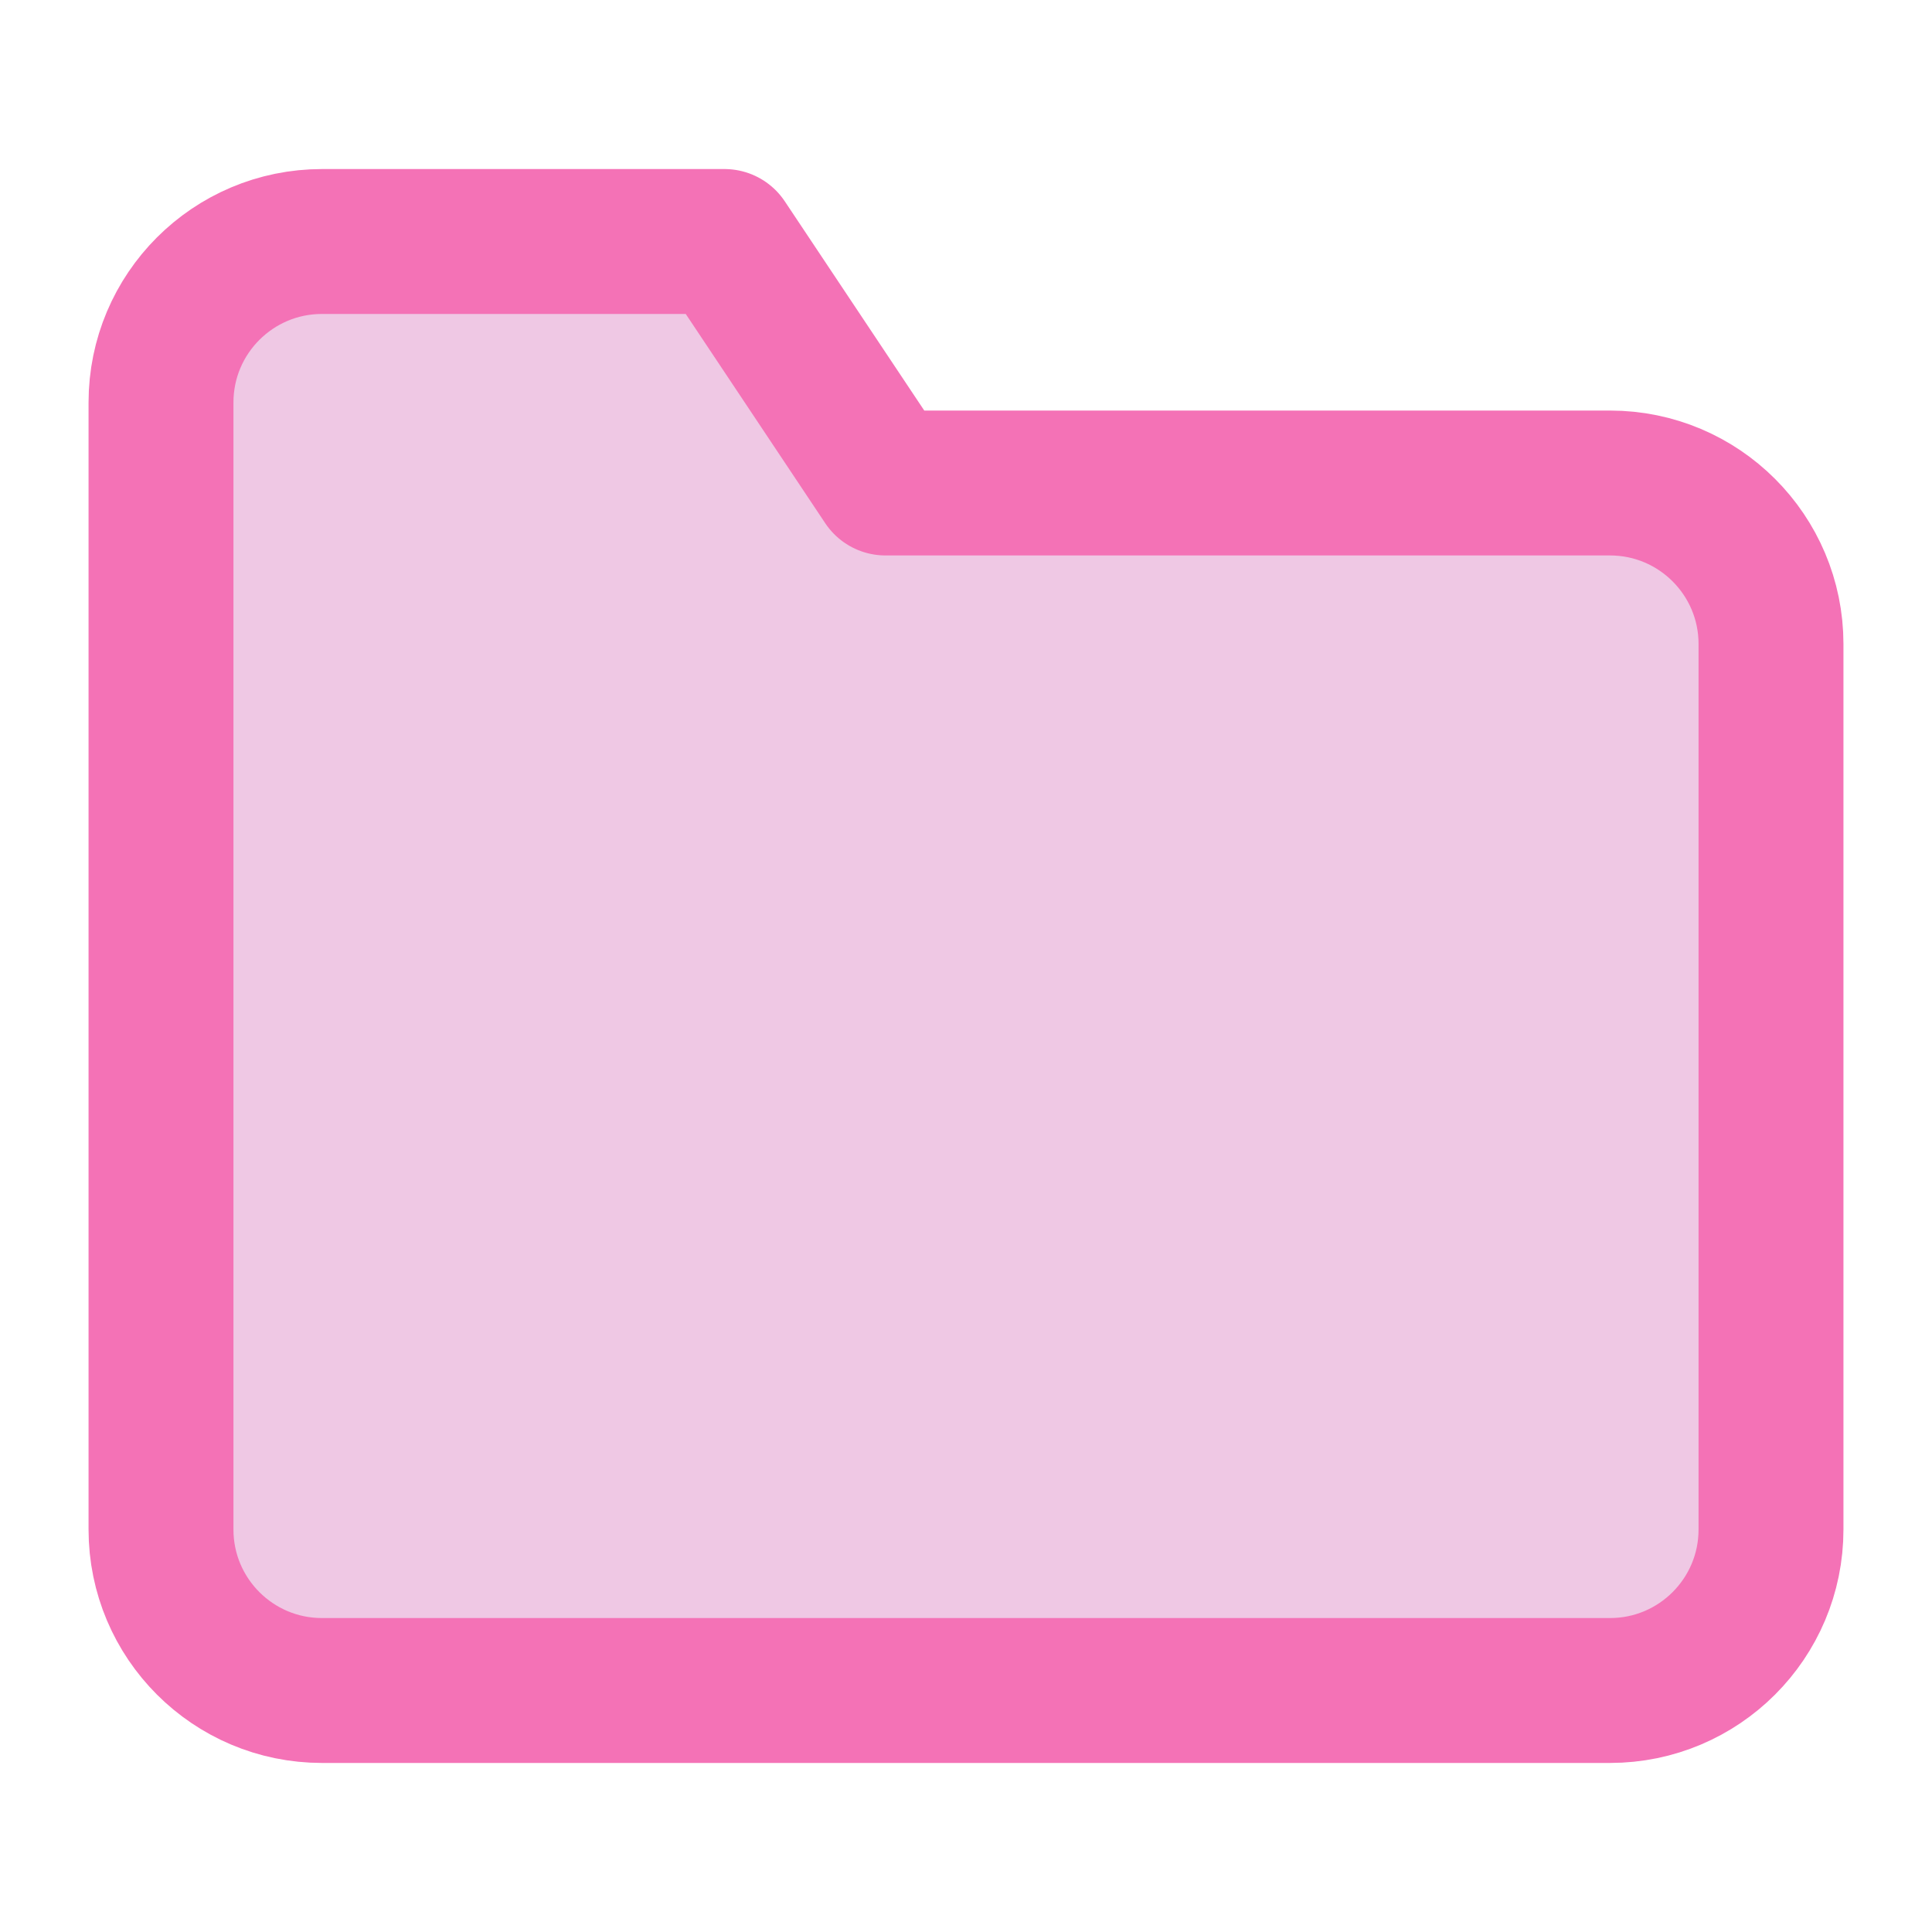
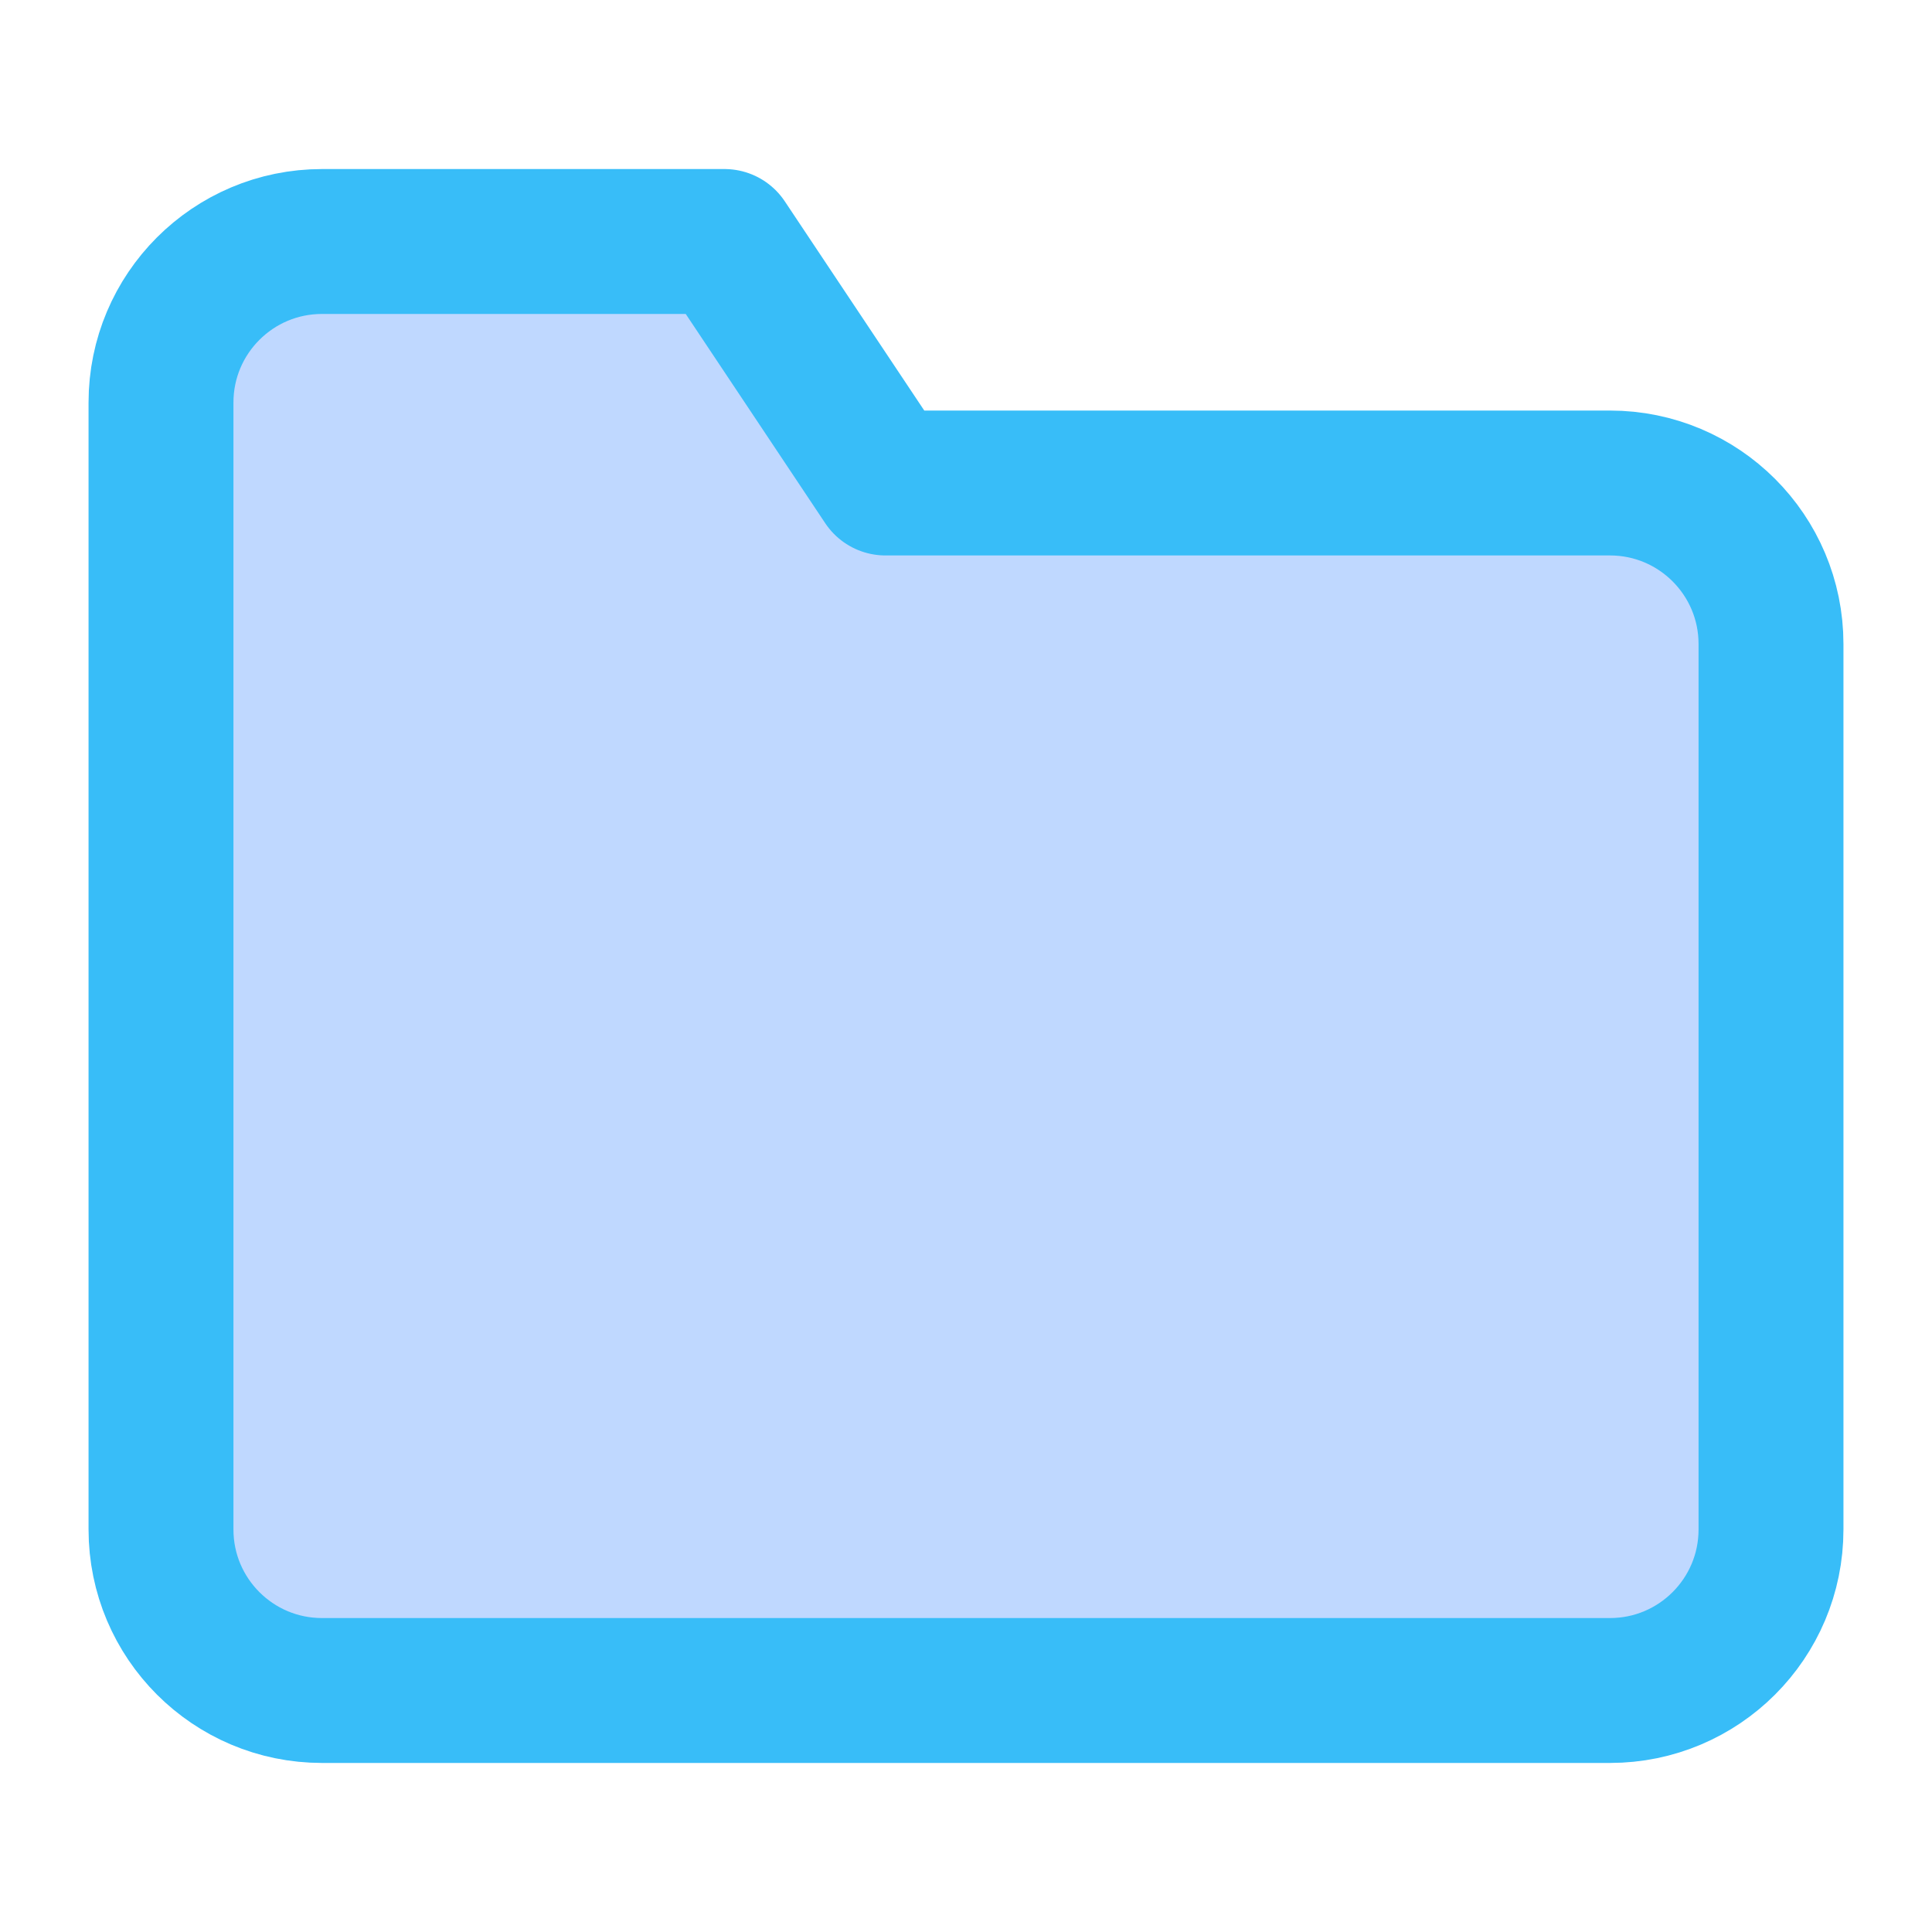
- <svg xmlns="http://www.w3.org/2000/svg" viewBox="0 0 24 24" width="16" height="16" fill="#c02694" fill-opacity="0.25" stroke="#f472b6" stroke-width="1.8" stroke-linecap="round" stroke-linejoin="round">
+ <svg xmlns="http://www.w3.org/2000/svg" viewBox="0 0 24 24" width="16" height="16" fill="#0066ff" fill-opacity="0.25" stroke="#38bdf8" stroke-width="1.8" stroke-linecap="round" stroke-linejoin="round">
  <path d="M22 19a2 2 0 0 1-2 2H4a2 2 0 0 1-2-2V5a2 2 0 0 1 2-2h5l2 3h9a2 2 0 0 1 2 2z" />
</svg>
